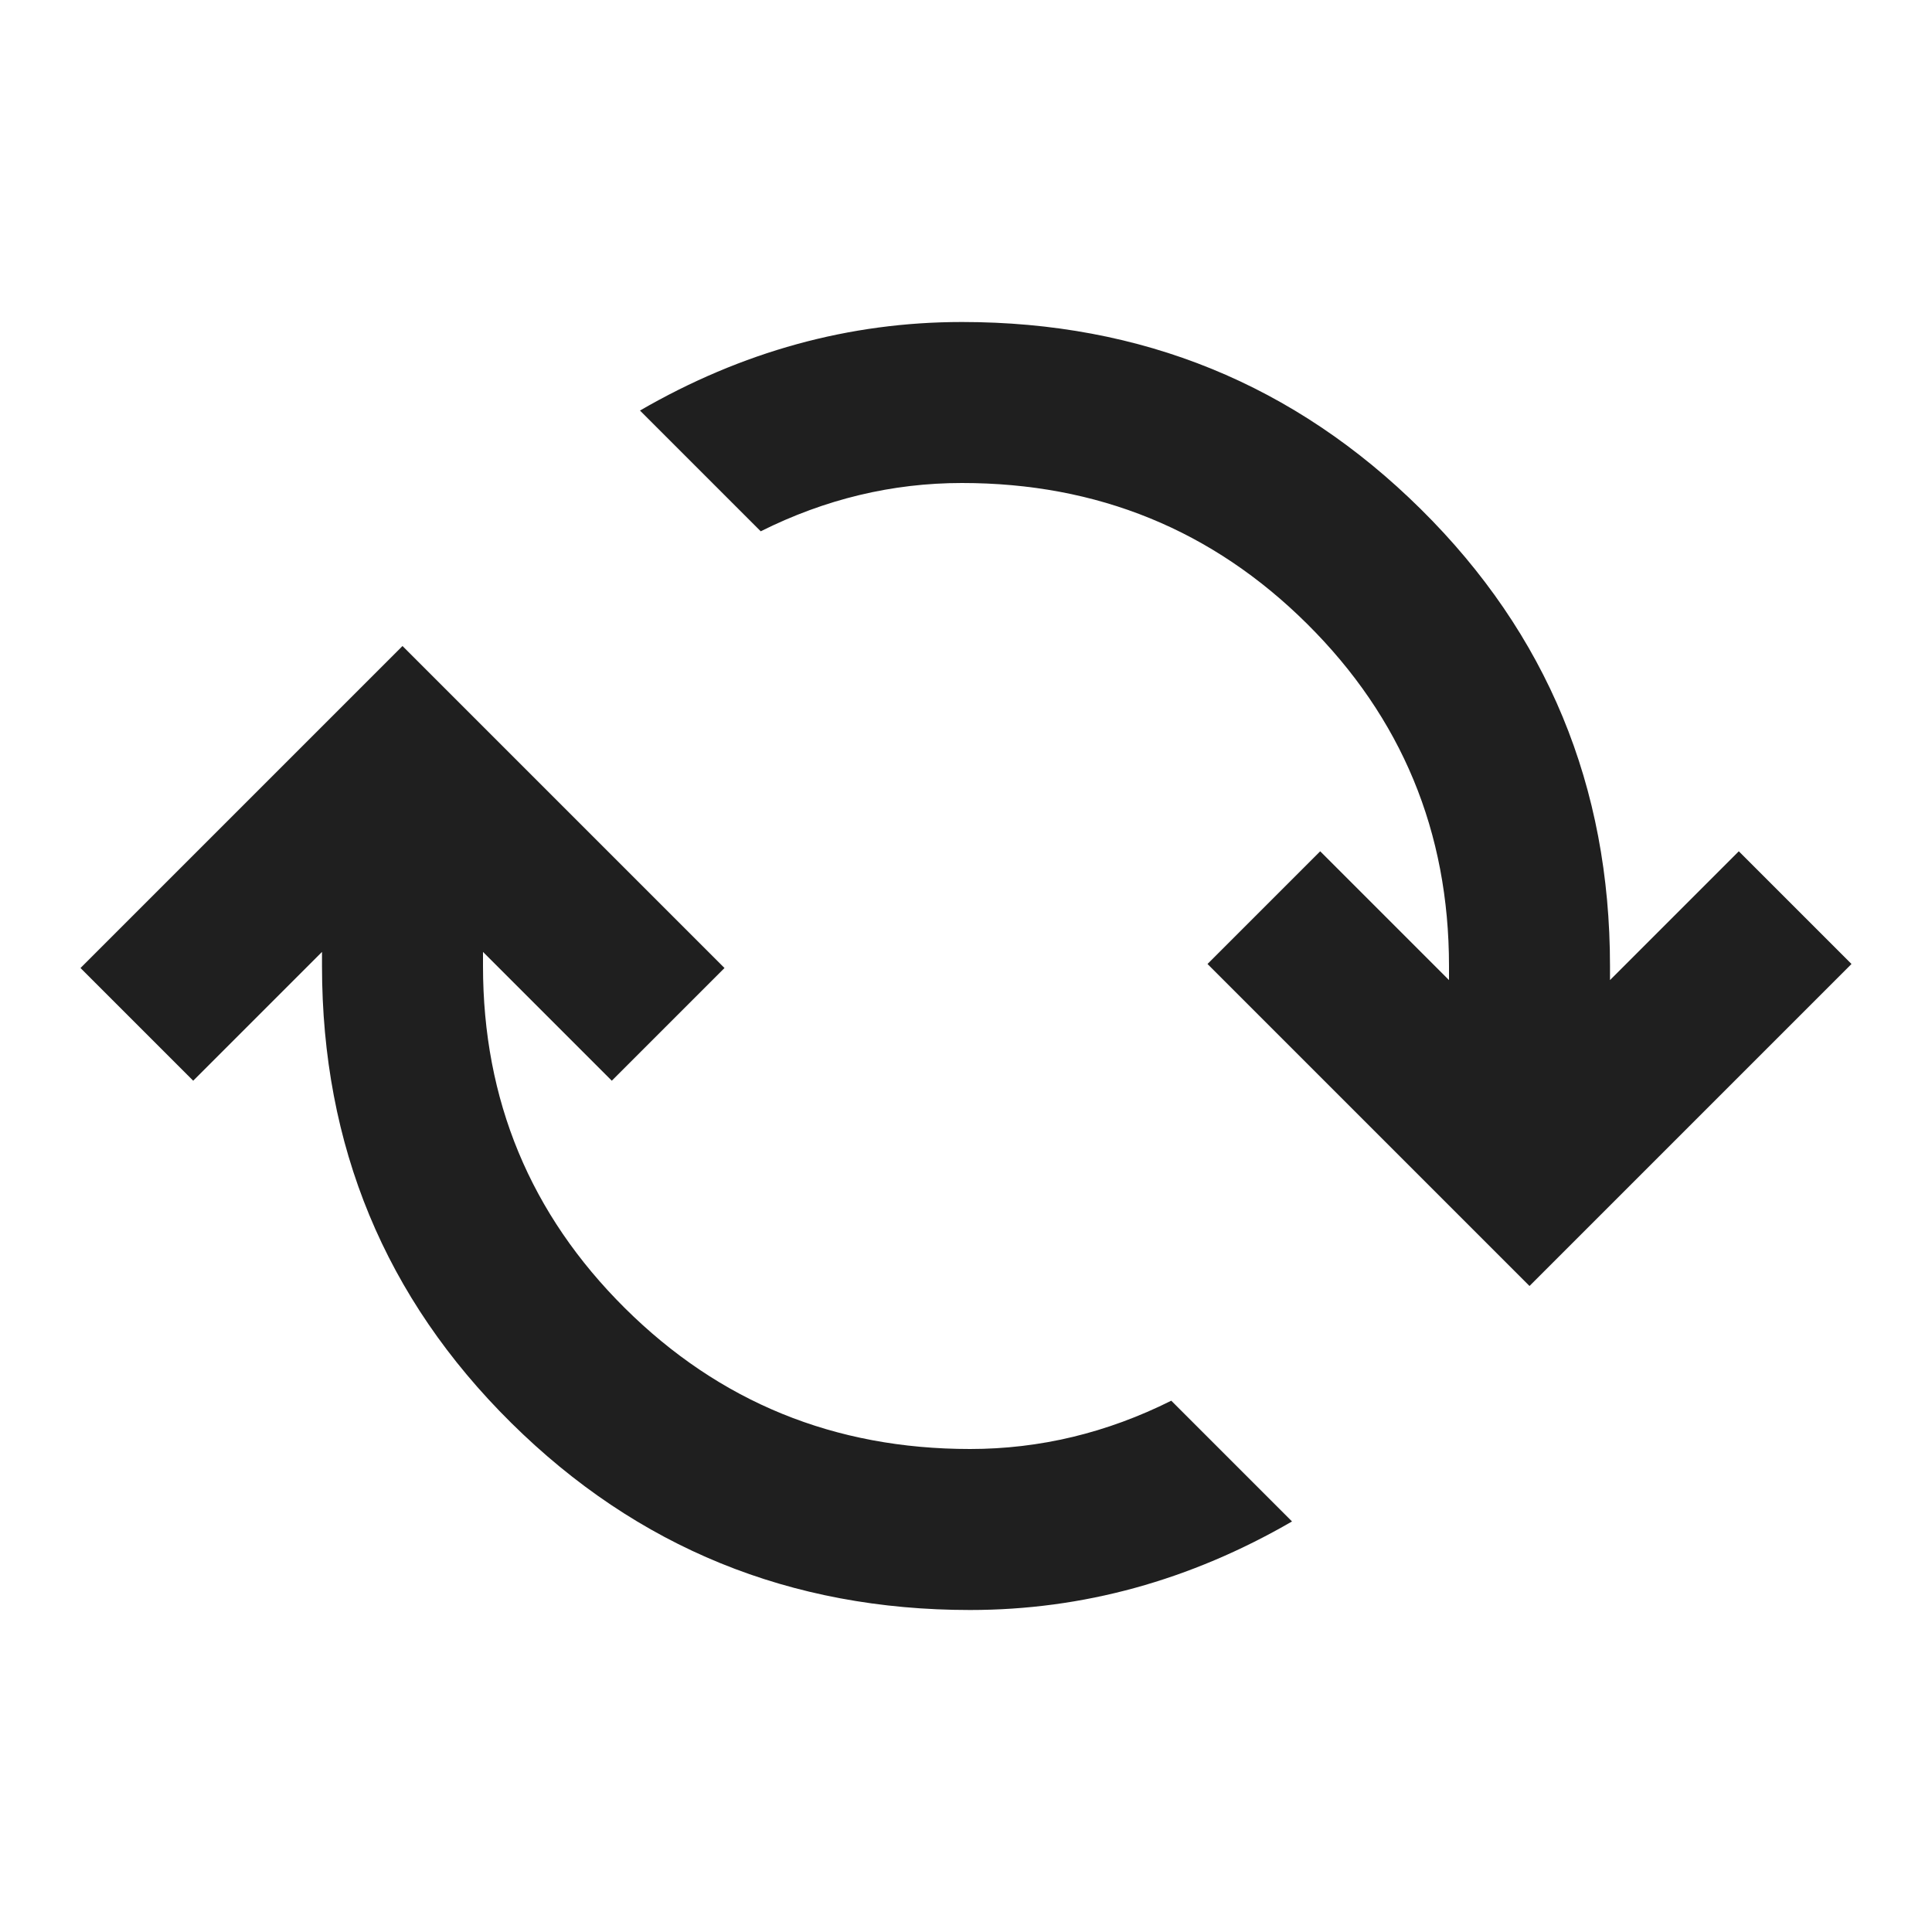
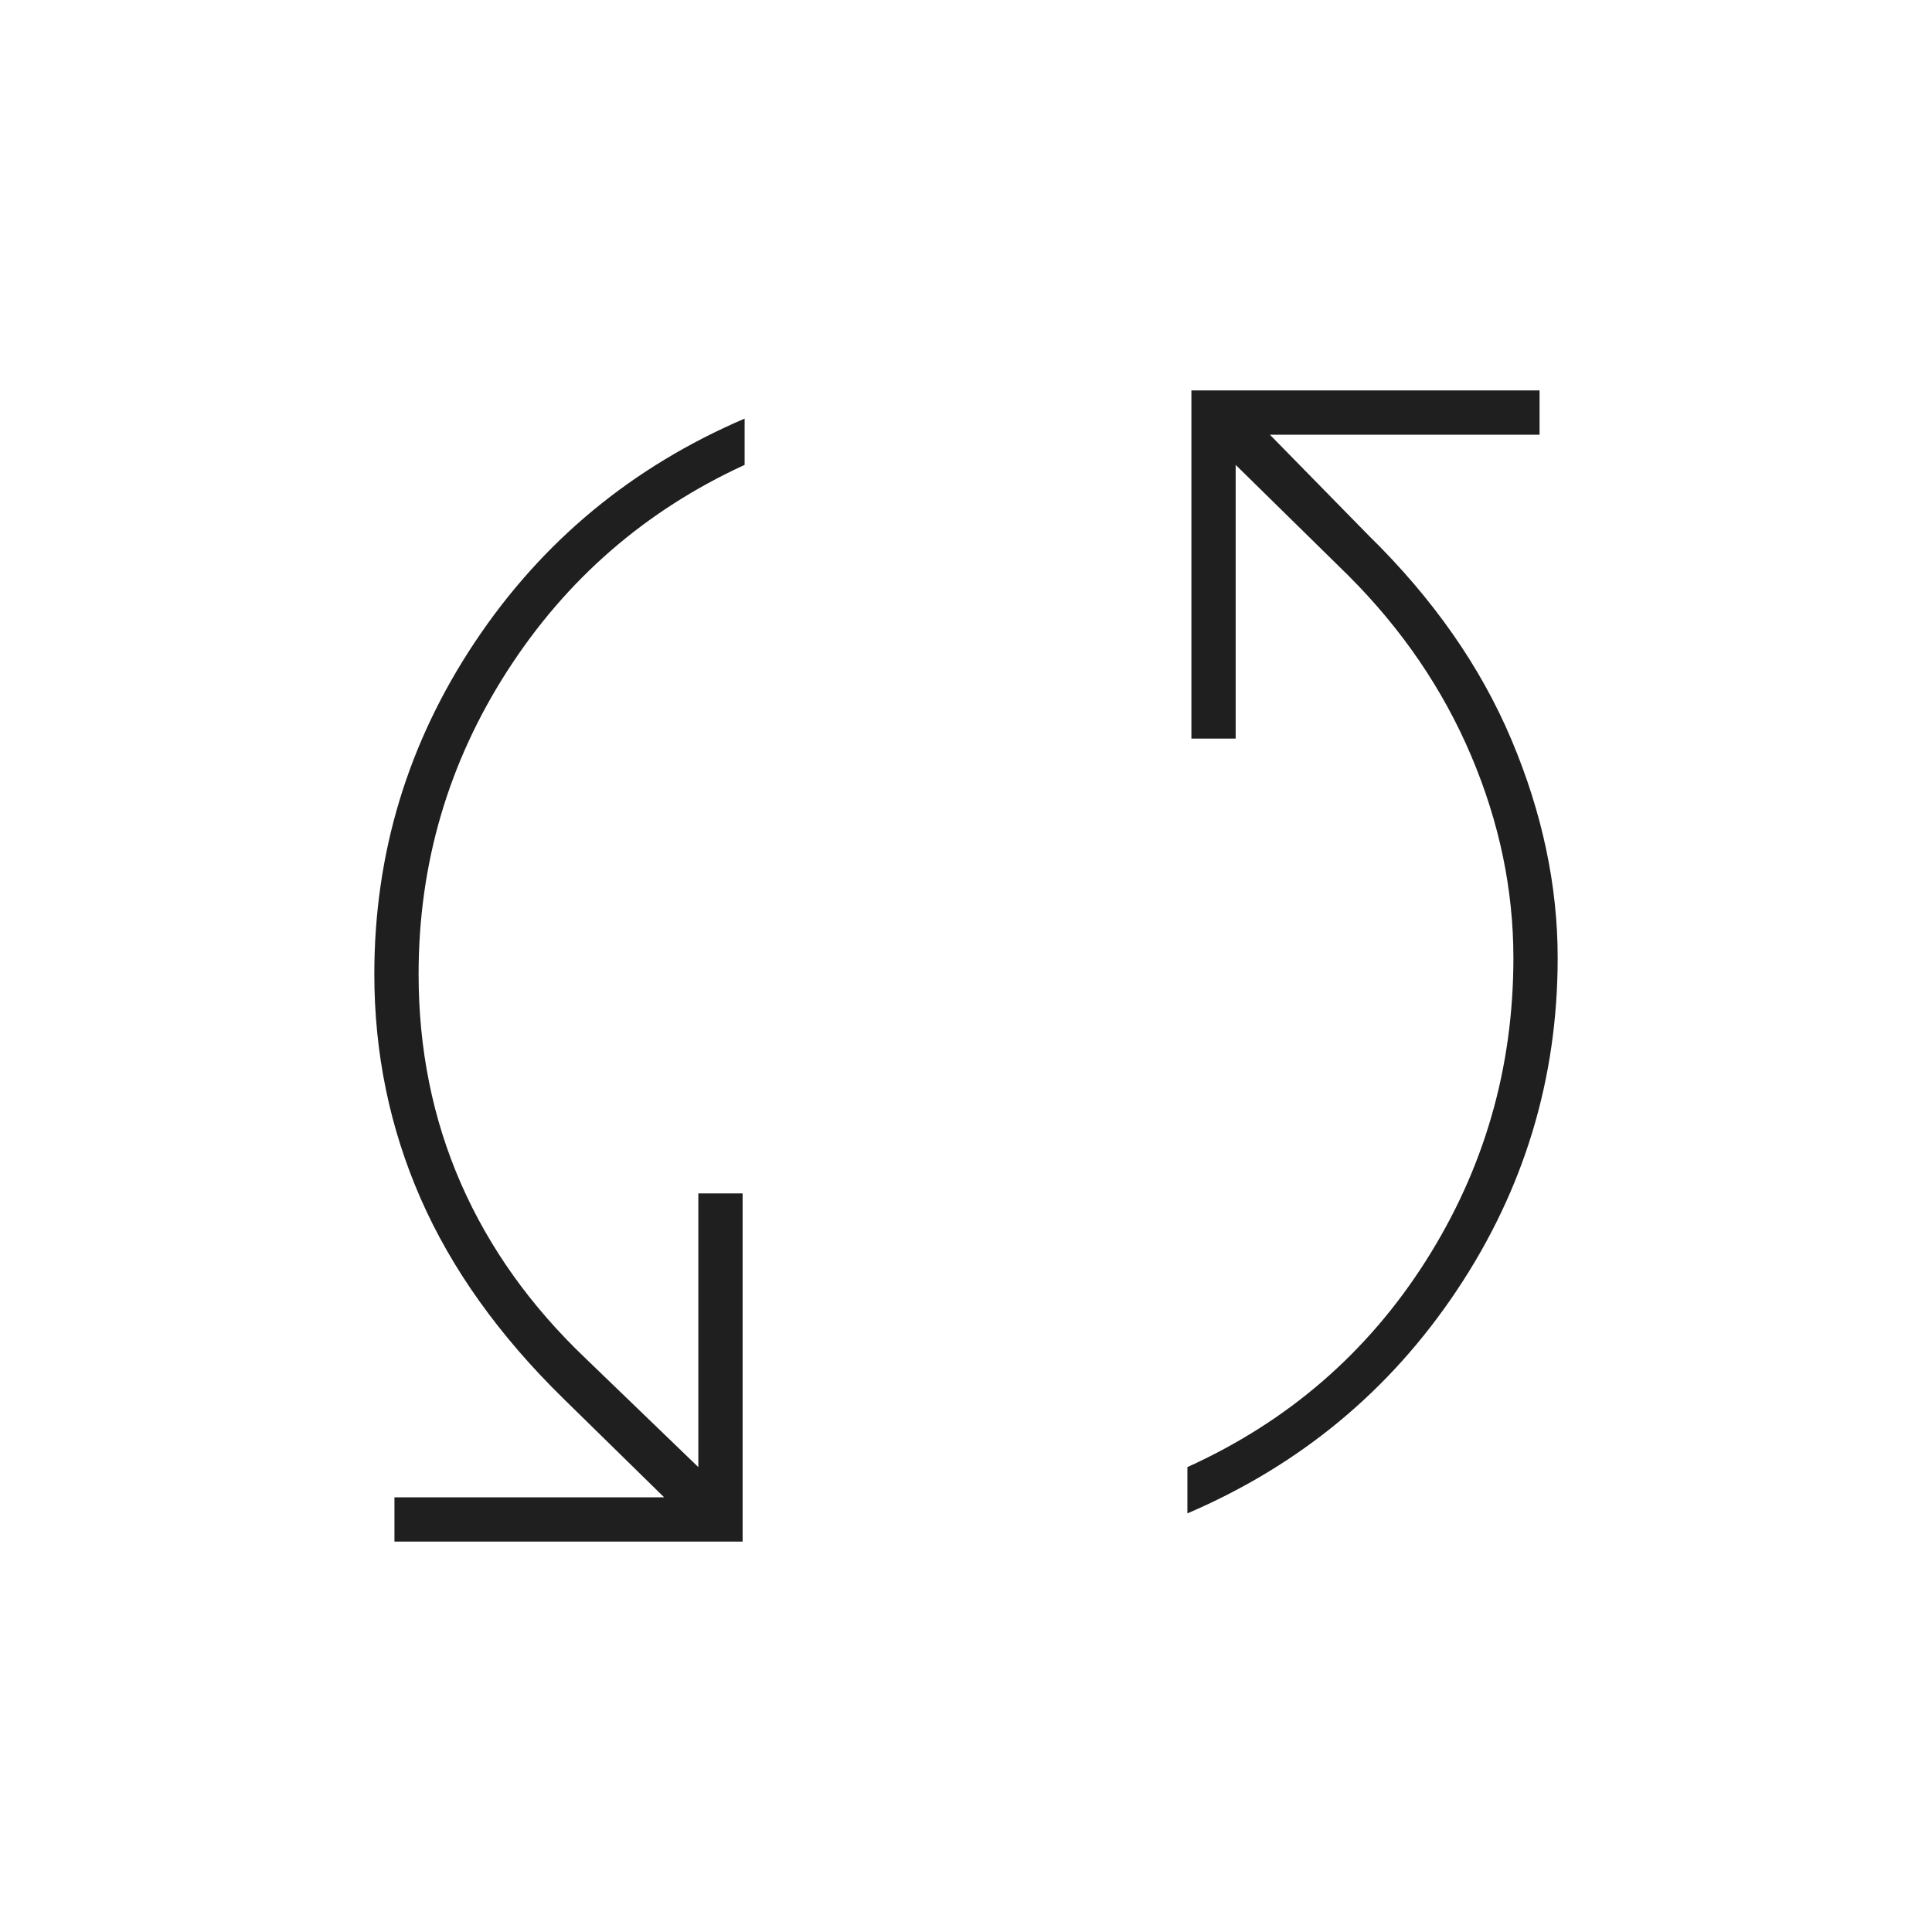
- <svg xmlns="http://www.w3.org/2000/svg" height="24px" viewBox="0 -960 960 960" width="24px" fill="#1f1f1f">
-   <path d="M482-160q-134 0-228-93t-94-227v-7l-64 64-56-56 160-160 160 160-56 56-64-64v7q0 100 70.5 170T482-240q26 0 51-6t49-18l60 60q-38 22-78 33t-82 11Zm278-161L600-481l56-56 64 64v-7q0-100-70.5-170T478-720q-26 0-51 6t-49 18l-60-60q38-22 78-33t82-11q134 0 228 93t94 227v7l64-64 56 56-160 160Z" />
+ <svg xmlns="http://www.w3.org/2000/svg" height="48px" viewBox="0 -960 960 960" width="48px" fill="#1f1f1f">
+   <path d="M196-194v-22h134l-50-49q-48-47-71-99.5T186-476q0-90 50-165t134-111v23q-74 34-118 102.5T208-476q0 56 21 104t62 87l56 54v-136h22v173H196Zm394-14v-23q75-34 118.5-102.5T752-484q0-51-21-100.5T670-674l-56-55v136h-22v-173h173v22H631l49 50q48 47 71 101.5T774-484q0 90-50 165T590-208Z" />
</svg>
